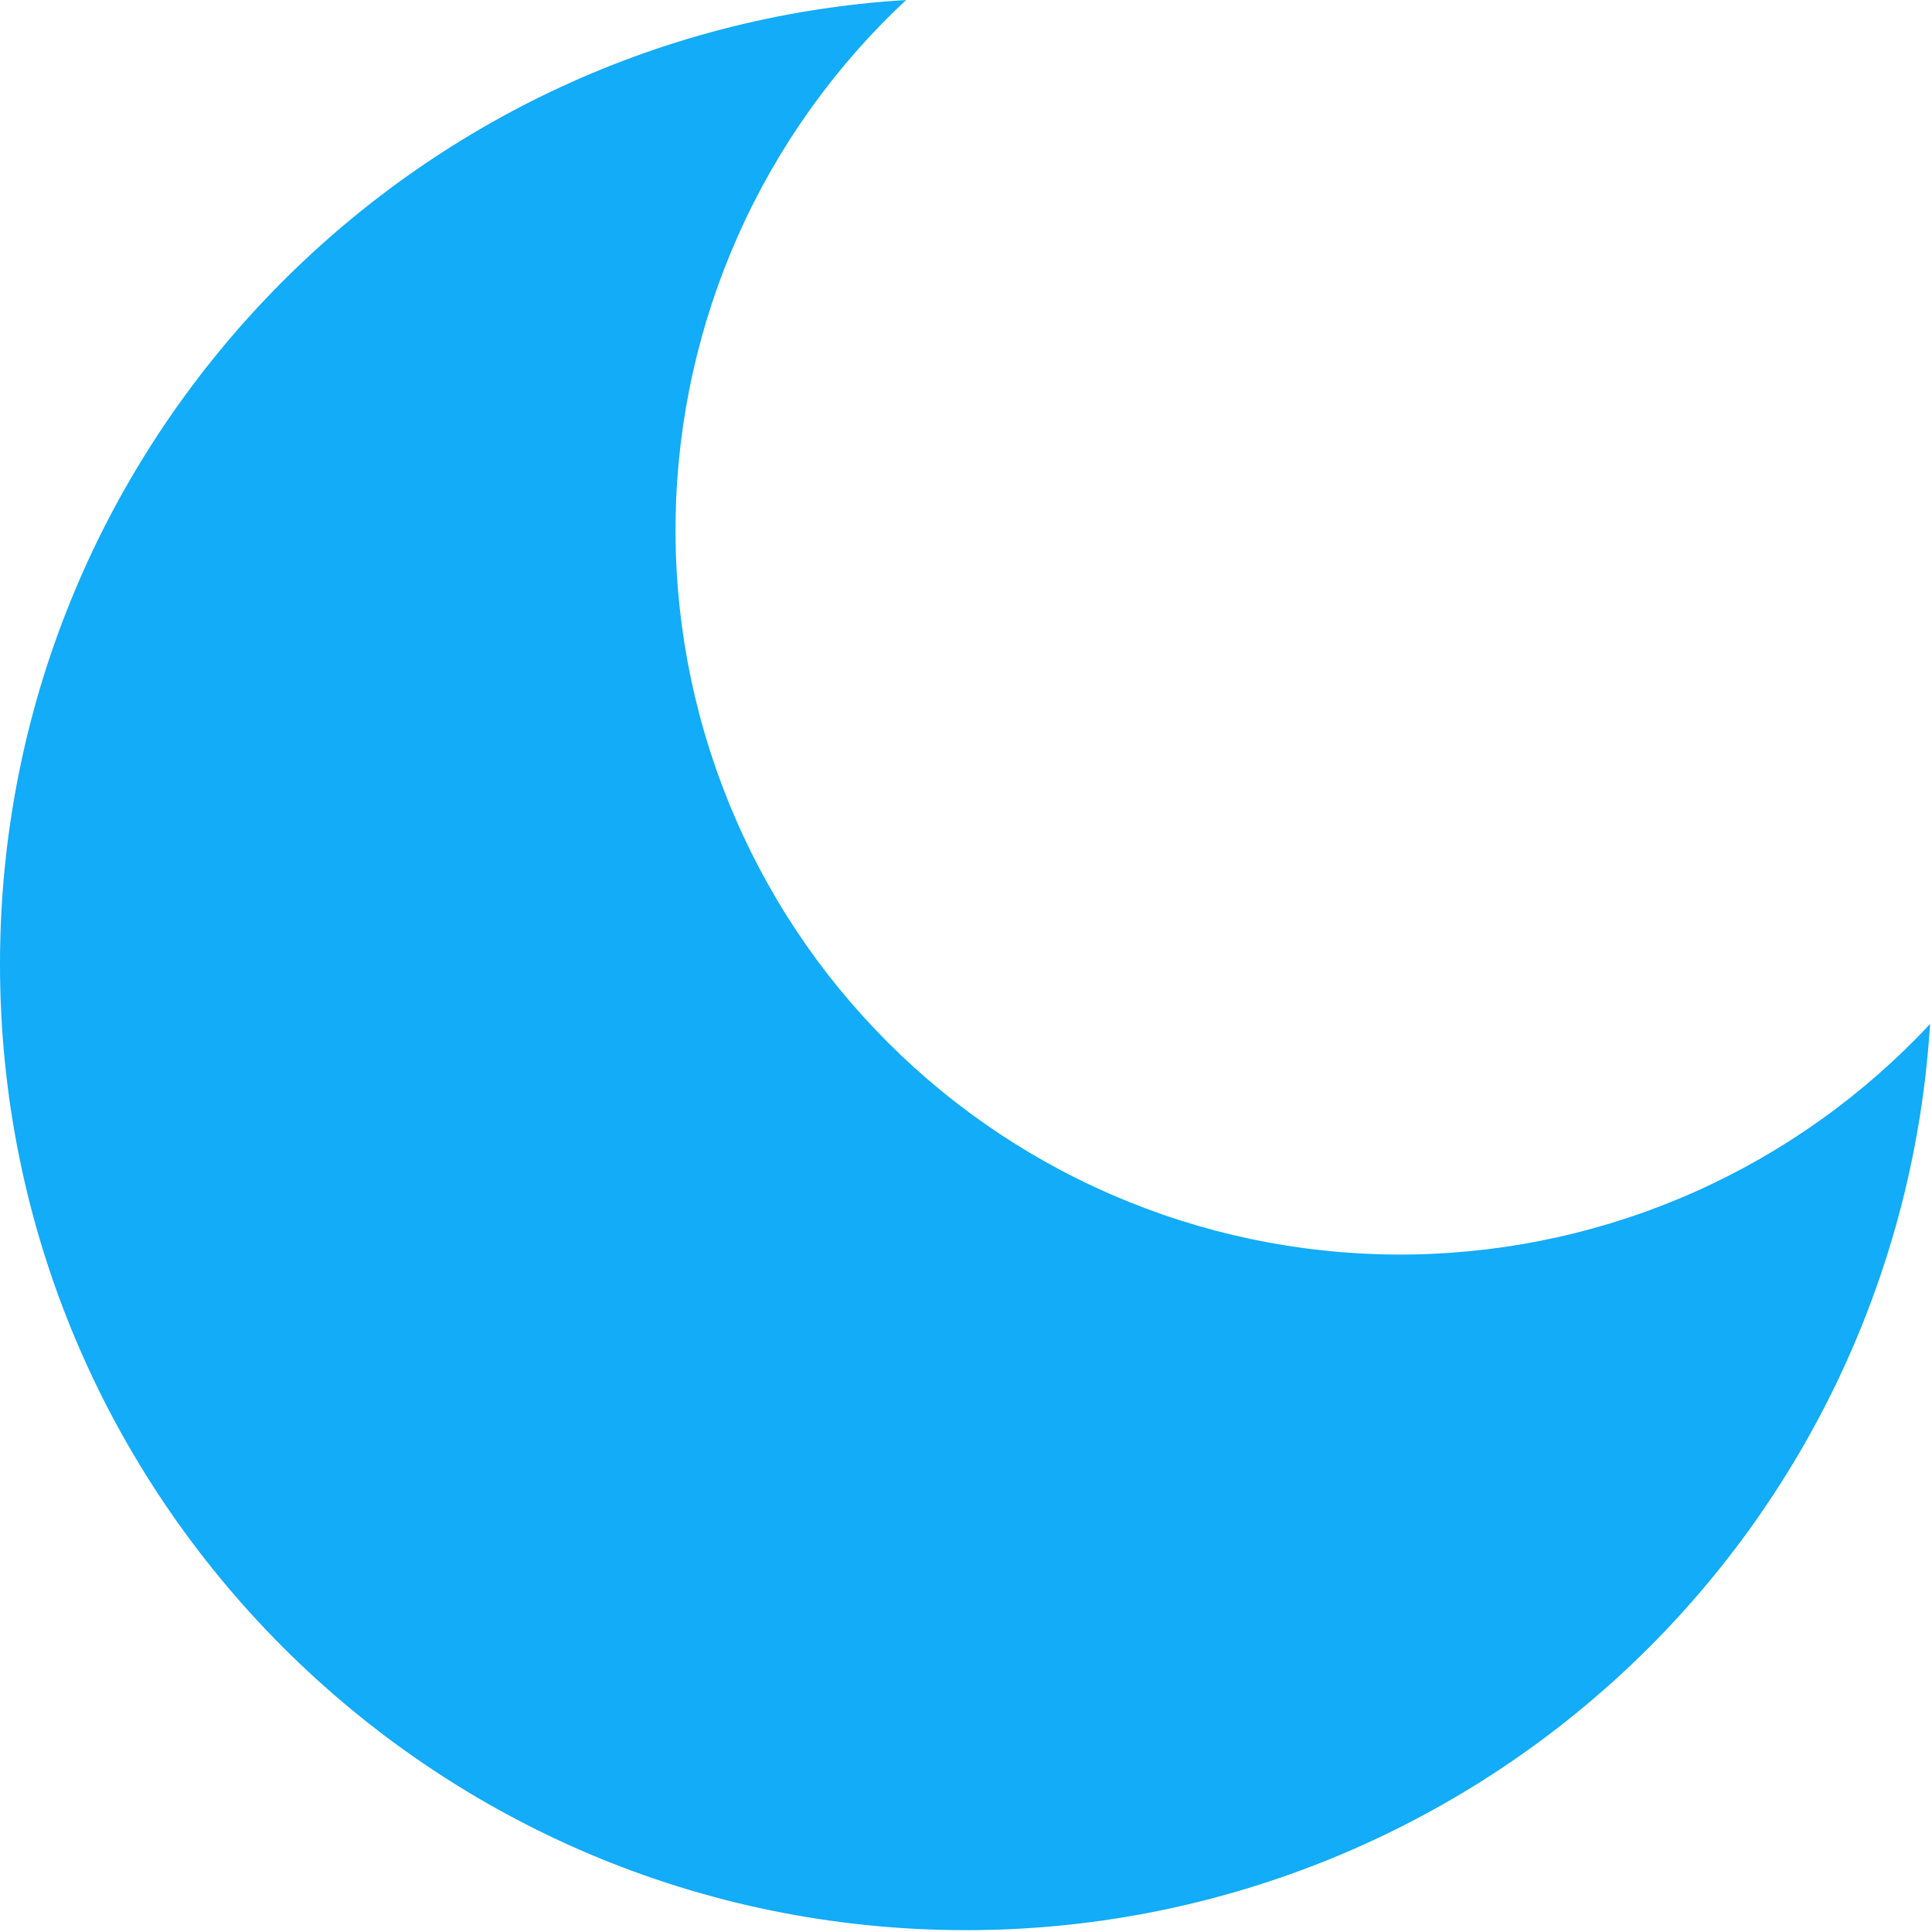
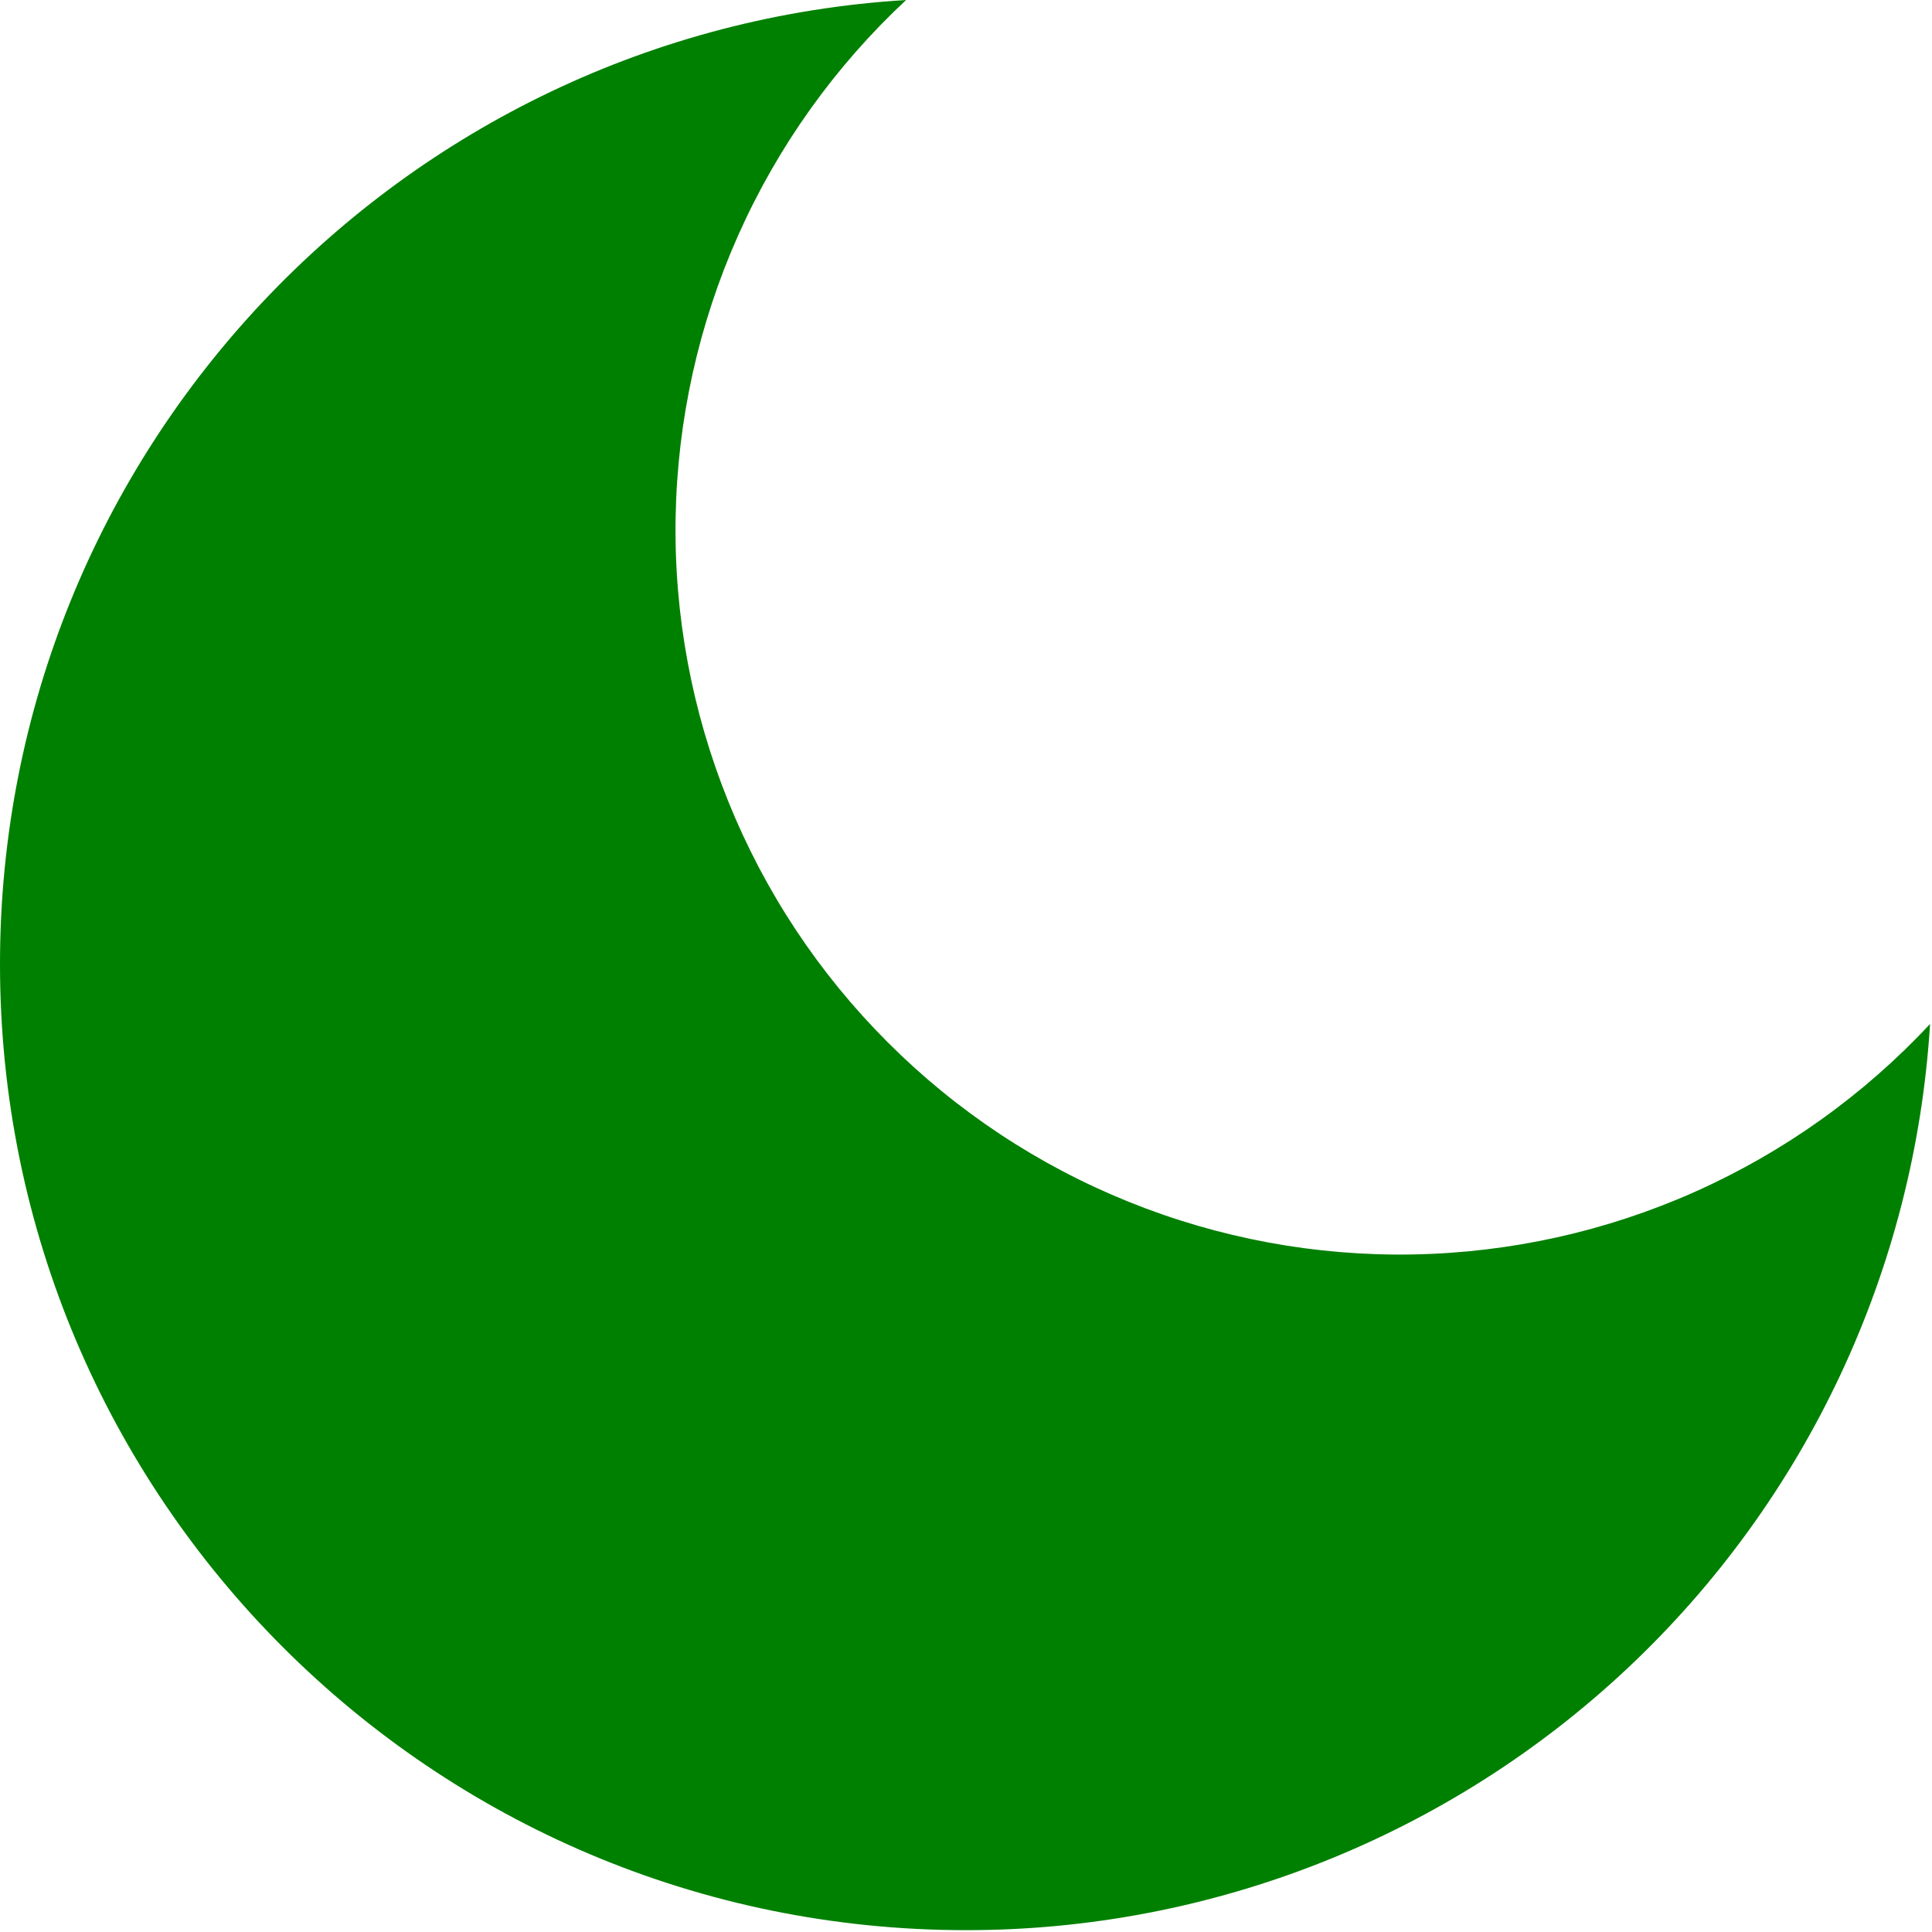
<svg xmlns="http://www.w3.org/2000/svg" width="20" height="20" viewBox="0 0 20 20" fill="none">
-   <path id="Vector" d="M9.38 0C8.643 0.687 8.052 1.515 7.642 2.435C7.232 3.355 7.012 4.348 6.994 5.355C6.976 6.362 7.162 7.362 7.539 8.296C7.916 9.23 8.477 10.078 9.19 10.79C9.902 11.503 10.75 12.064 11.684 12.441C12.618 12.818 13.618 13.004 14.625 12.986C15.632 12.968 16.625 12.748 17.545 12.338C18.465 11.928 19.293 11.337 19.98 10.6C19.823 13.14 18.704 15.525 16.85 17.268C14.995 19.011 12.546 19.982 10.001 19.981C4.477 19.981 0 15.504 0 9.981C0 4.666 4.146 0.32 9.38 0Z" fill="#12ACF8" />
+   <path d="M9.38 0C8.643 0.687 8.052 1.515 7.642 2.435C7.232 3.355 7.012 4.348 6.994 5.355C6.976 6.362 7.162 7.362 7.539 8.296C7.916 9.23 8.477 10.078 9.19 10.79C9.902 11.503 10.75 12.064 11.684 12.441C12.618 12.818 13.618 13.004 14.625 12.986C15.632 12.968 16.625 12.748 17.545 12.338C18.465 11.928 19.293 11.337 19.98 10.6C19.823 13.14 18.704 15.525 16.85 17.268C14.995 19.011 12.546 19.982 10.001 19.981C4.477 19.981 0 15.504 0 9.981C0 4.666 4.146 0.32 9.38 0Z" fill="#008000" />
</svg>
